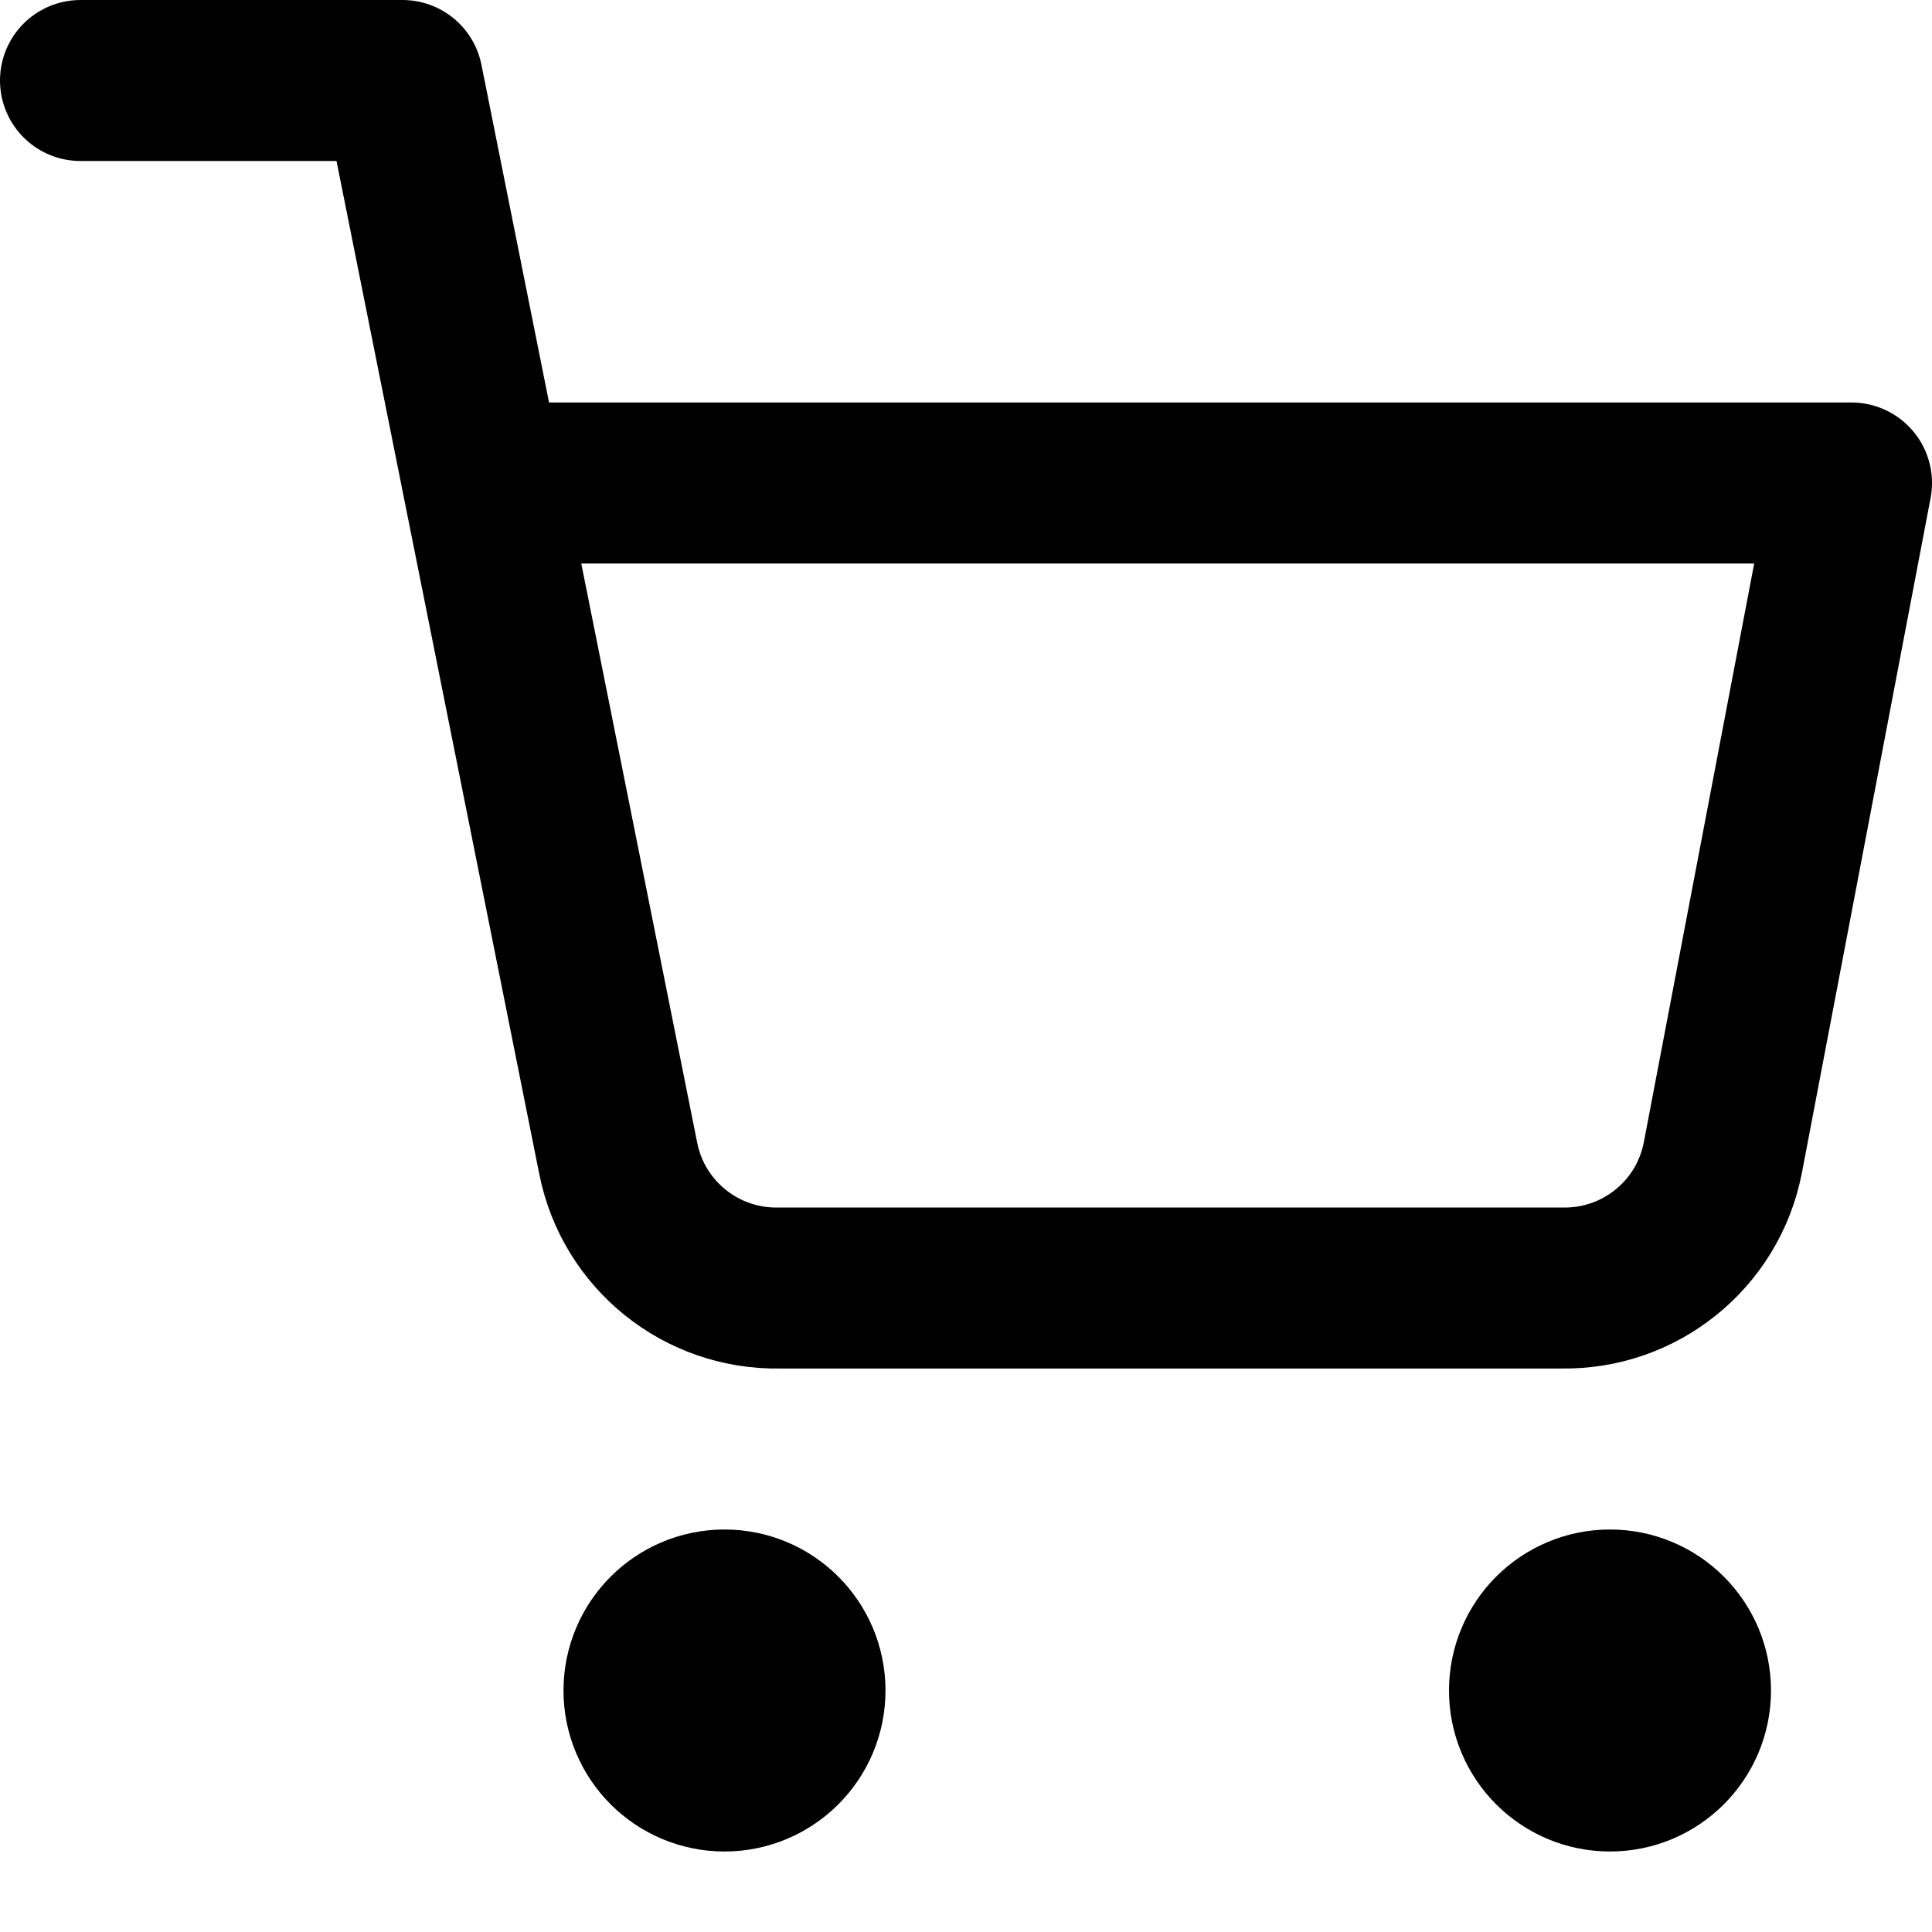
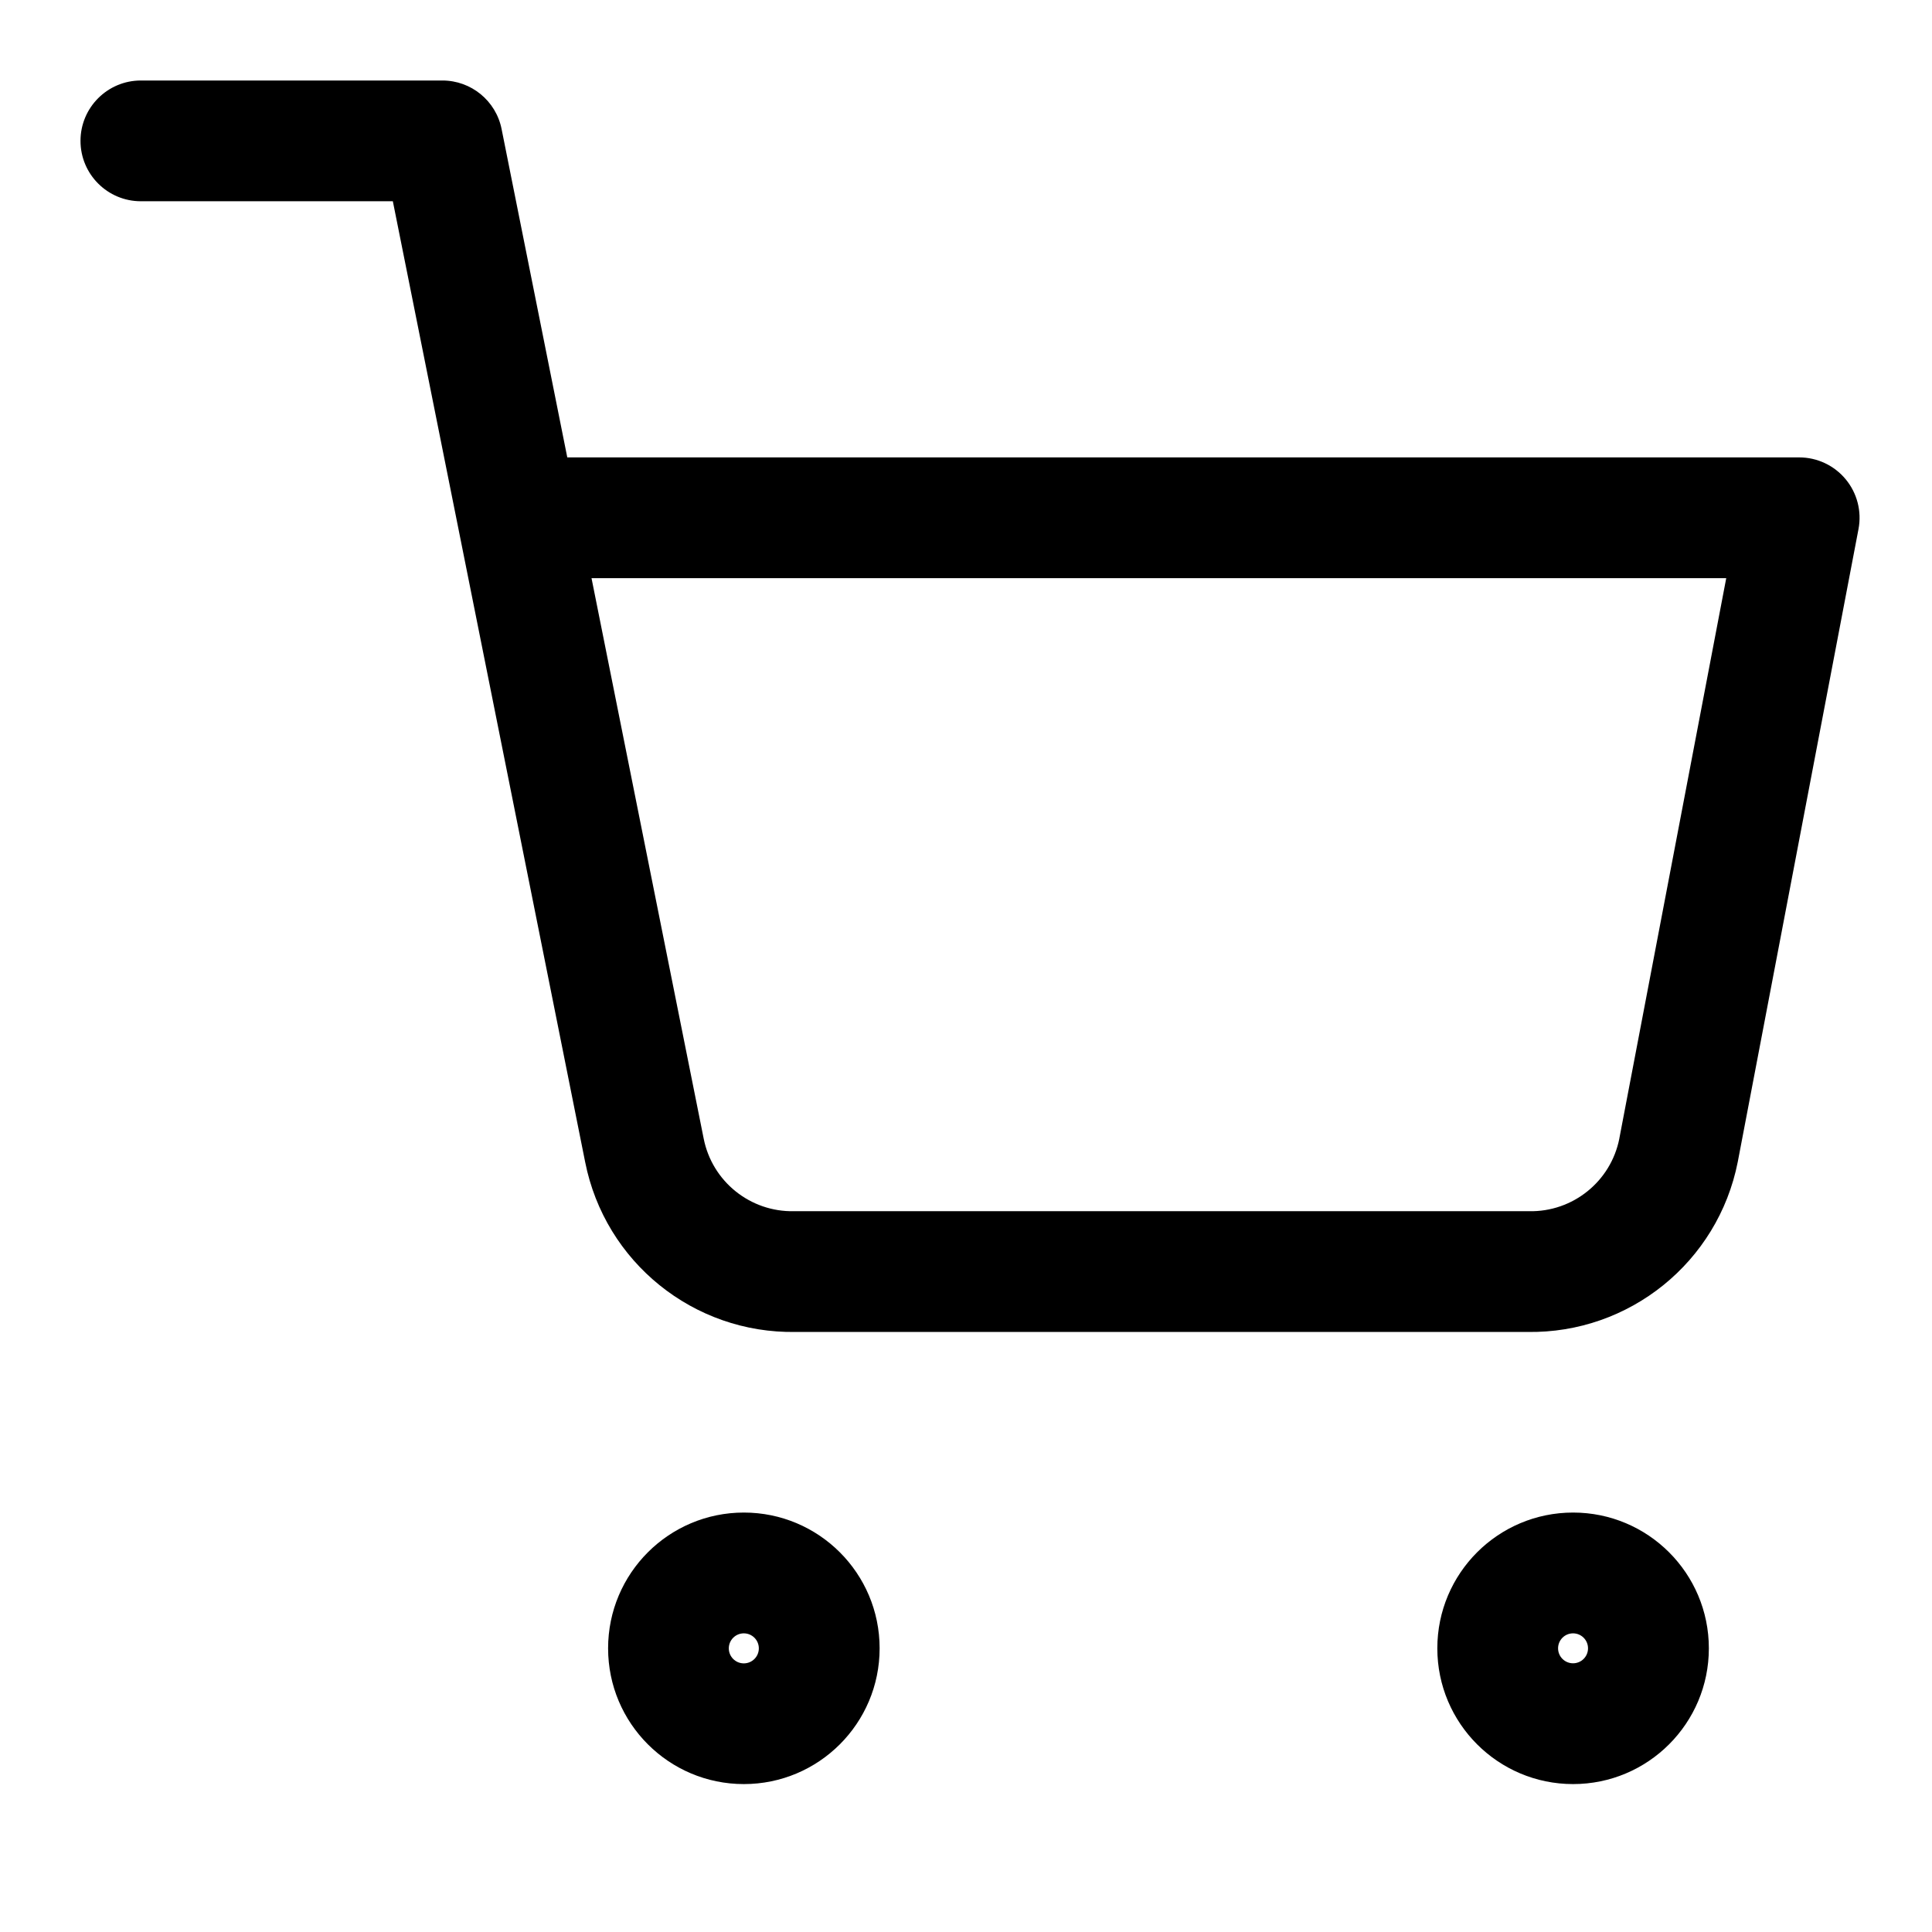
- <svg xmlns="http://www.w3.org/2000/svg" class="Icon Icon-cart" viewBox="0 0 24 24" fill="none" stroke="currentColor" stroke-width="2" stroke-linecap="round" stroke-linejoin="round">
-   <circle cx="9" cy="21" r="1" />
-   <circle cx="20" cy="21" r="1" />
-   <path d="M1 1h4l2.68 13.39a2 2 0 0 0 2 1.61h9.72a2 2 0 0 0 2-1.61L23 6H6" />
+ <svg xmlns="http://www.w3.org/2000/svg" fill="none" viewBox="0 0 24 24" class="Icon Icon-cart">
+   <mask id="a" width="23" height="22" x="1" y="1" maskUnits="userSpaceOnUse" style="mask-type:alpha">
+     <path fill="currentColor" fill-rule="evenodd" d="M1 1.75A.75.75 0 0 1 1.75 1h3.745a.75.75 0 0 1 .736.603l.816 4.079H22.35a.75.75 0 0 1 .737.89l-1.5 7.862a2.62 2.62 0 0 1-2.614 2.112H9.884a2.62 2.62 0 0 1-2.615-2.111l-1.565-7.82-.014-.07L4.88 2.5H1.75A.75.75 0 0 1 1 1.75m6.348 5.432 1.393 6.96a1.12 1.12 0 0 0 1.122.904h9.131a1.12 1.12 0 0 0 1.122-.902v-.002l1.328-6.96zM9.24 20.29a.186.186 0 1 0 0 .373.186.186 0 0 0 0-.373m-1.686.186a1.686 1.686 0 1 1 3.373 0 1.686 1.686 0 0 1-3.373 0m11.987-.186a.186.186 0 1 0 0 .372.186.186 0 0 0 0-.372m-1.686.186a1.686 1.686 0 1 1 3.373 0 1.686 1.686 0 0 1-3.373 0" clip-rule="evenodd" />
+   </mask>
+   <g mask="url(#a)">
+     <path fill="currentColor" d="M0 0h24v24H0z" />
+   </g>
</svg>
